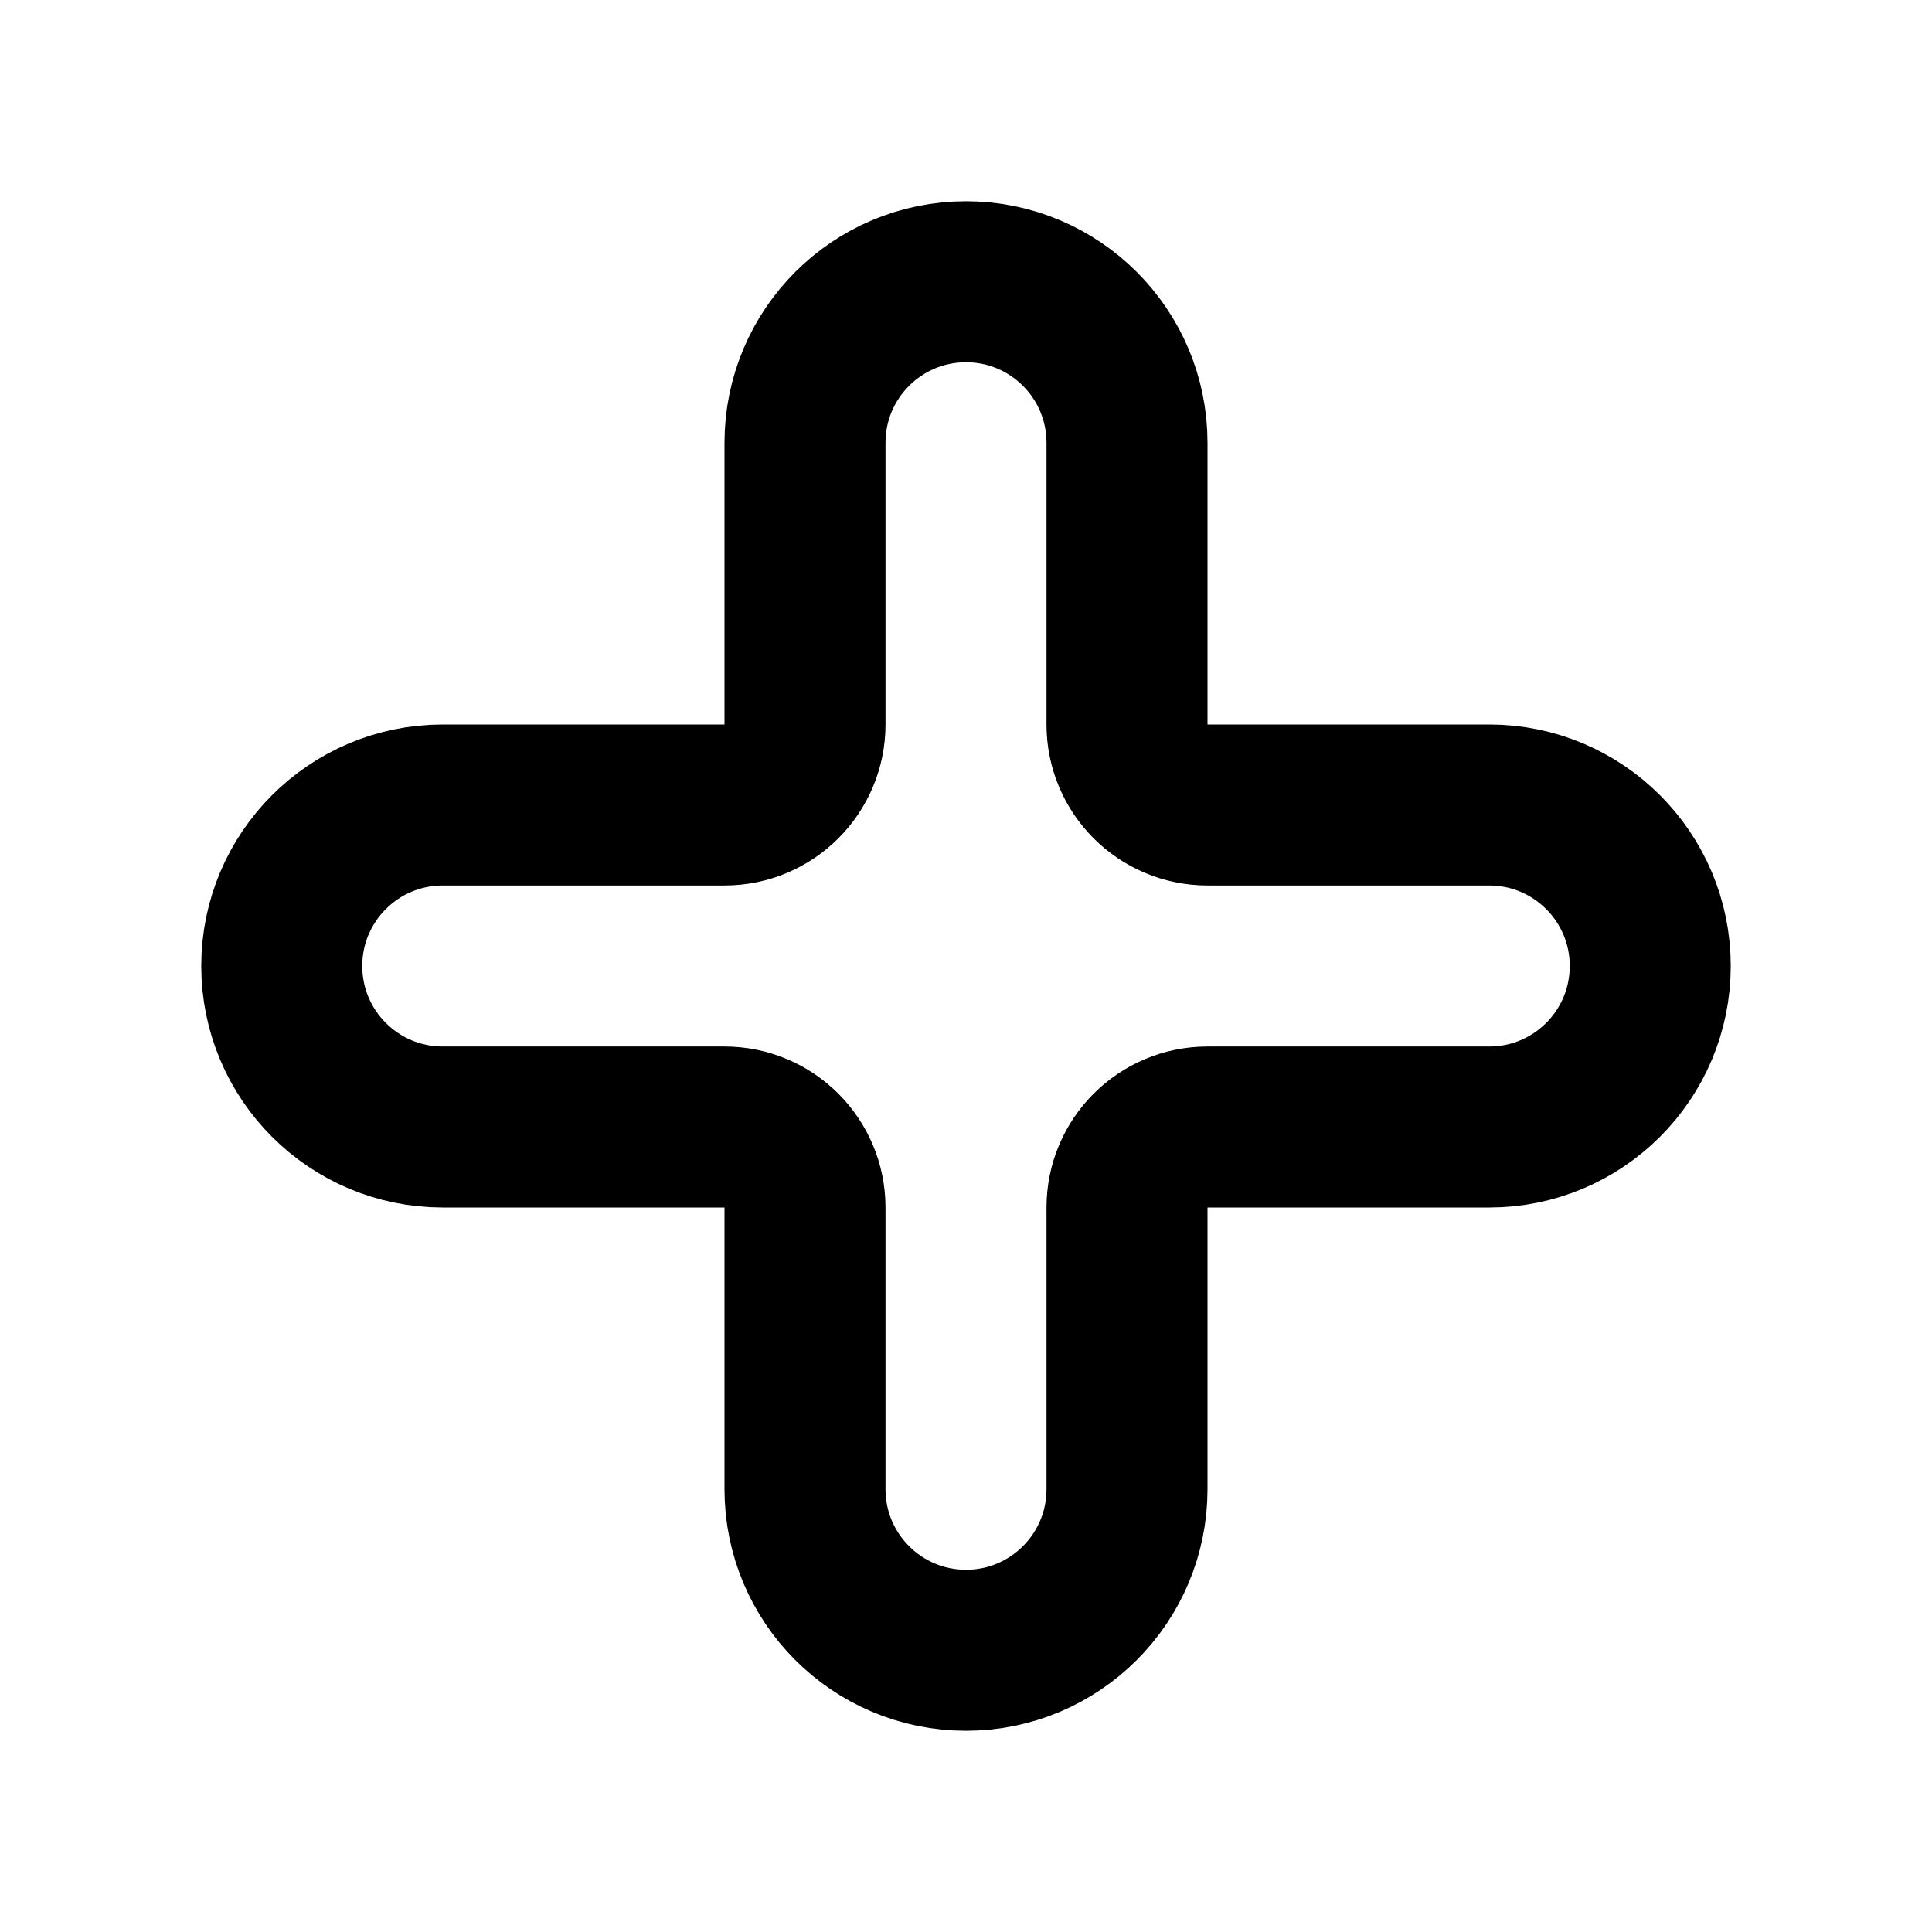
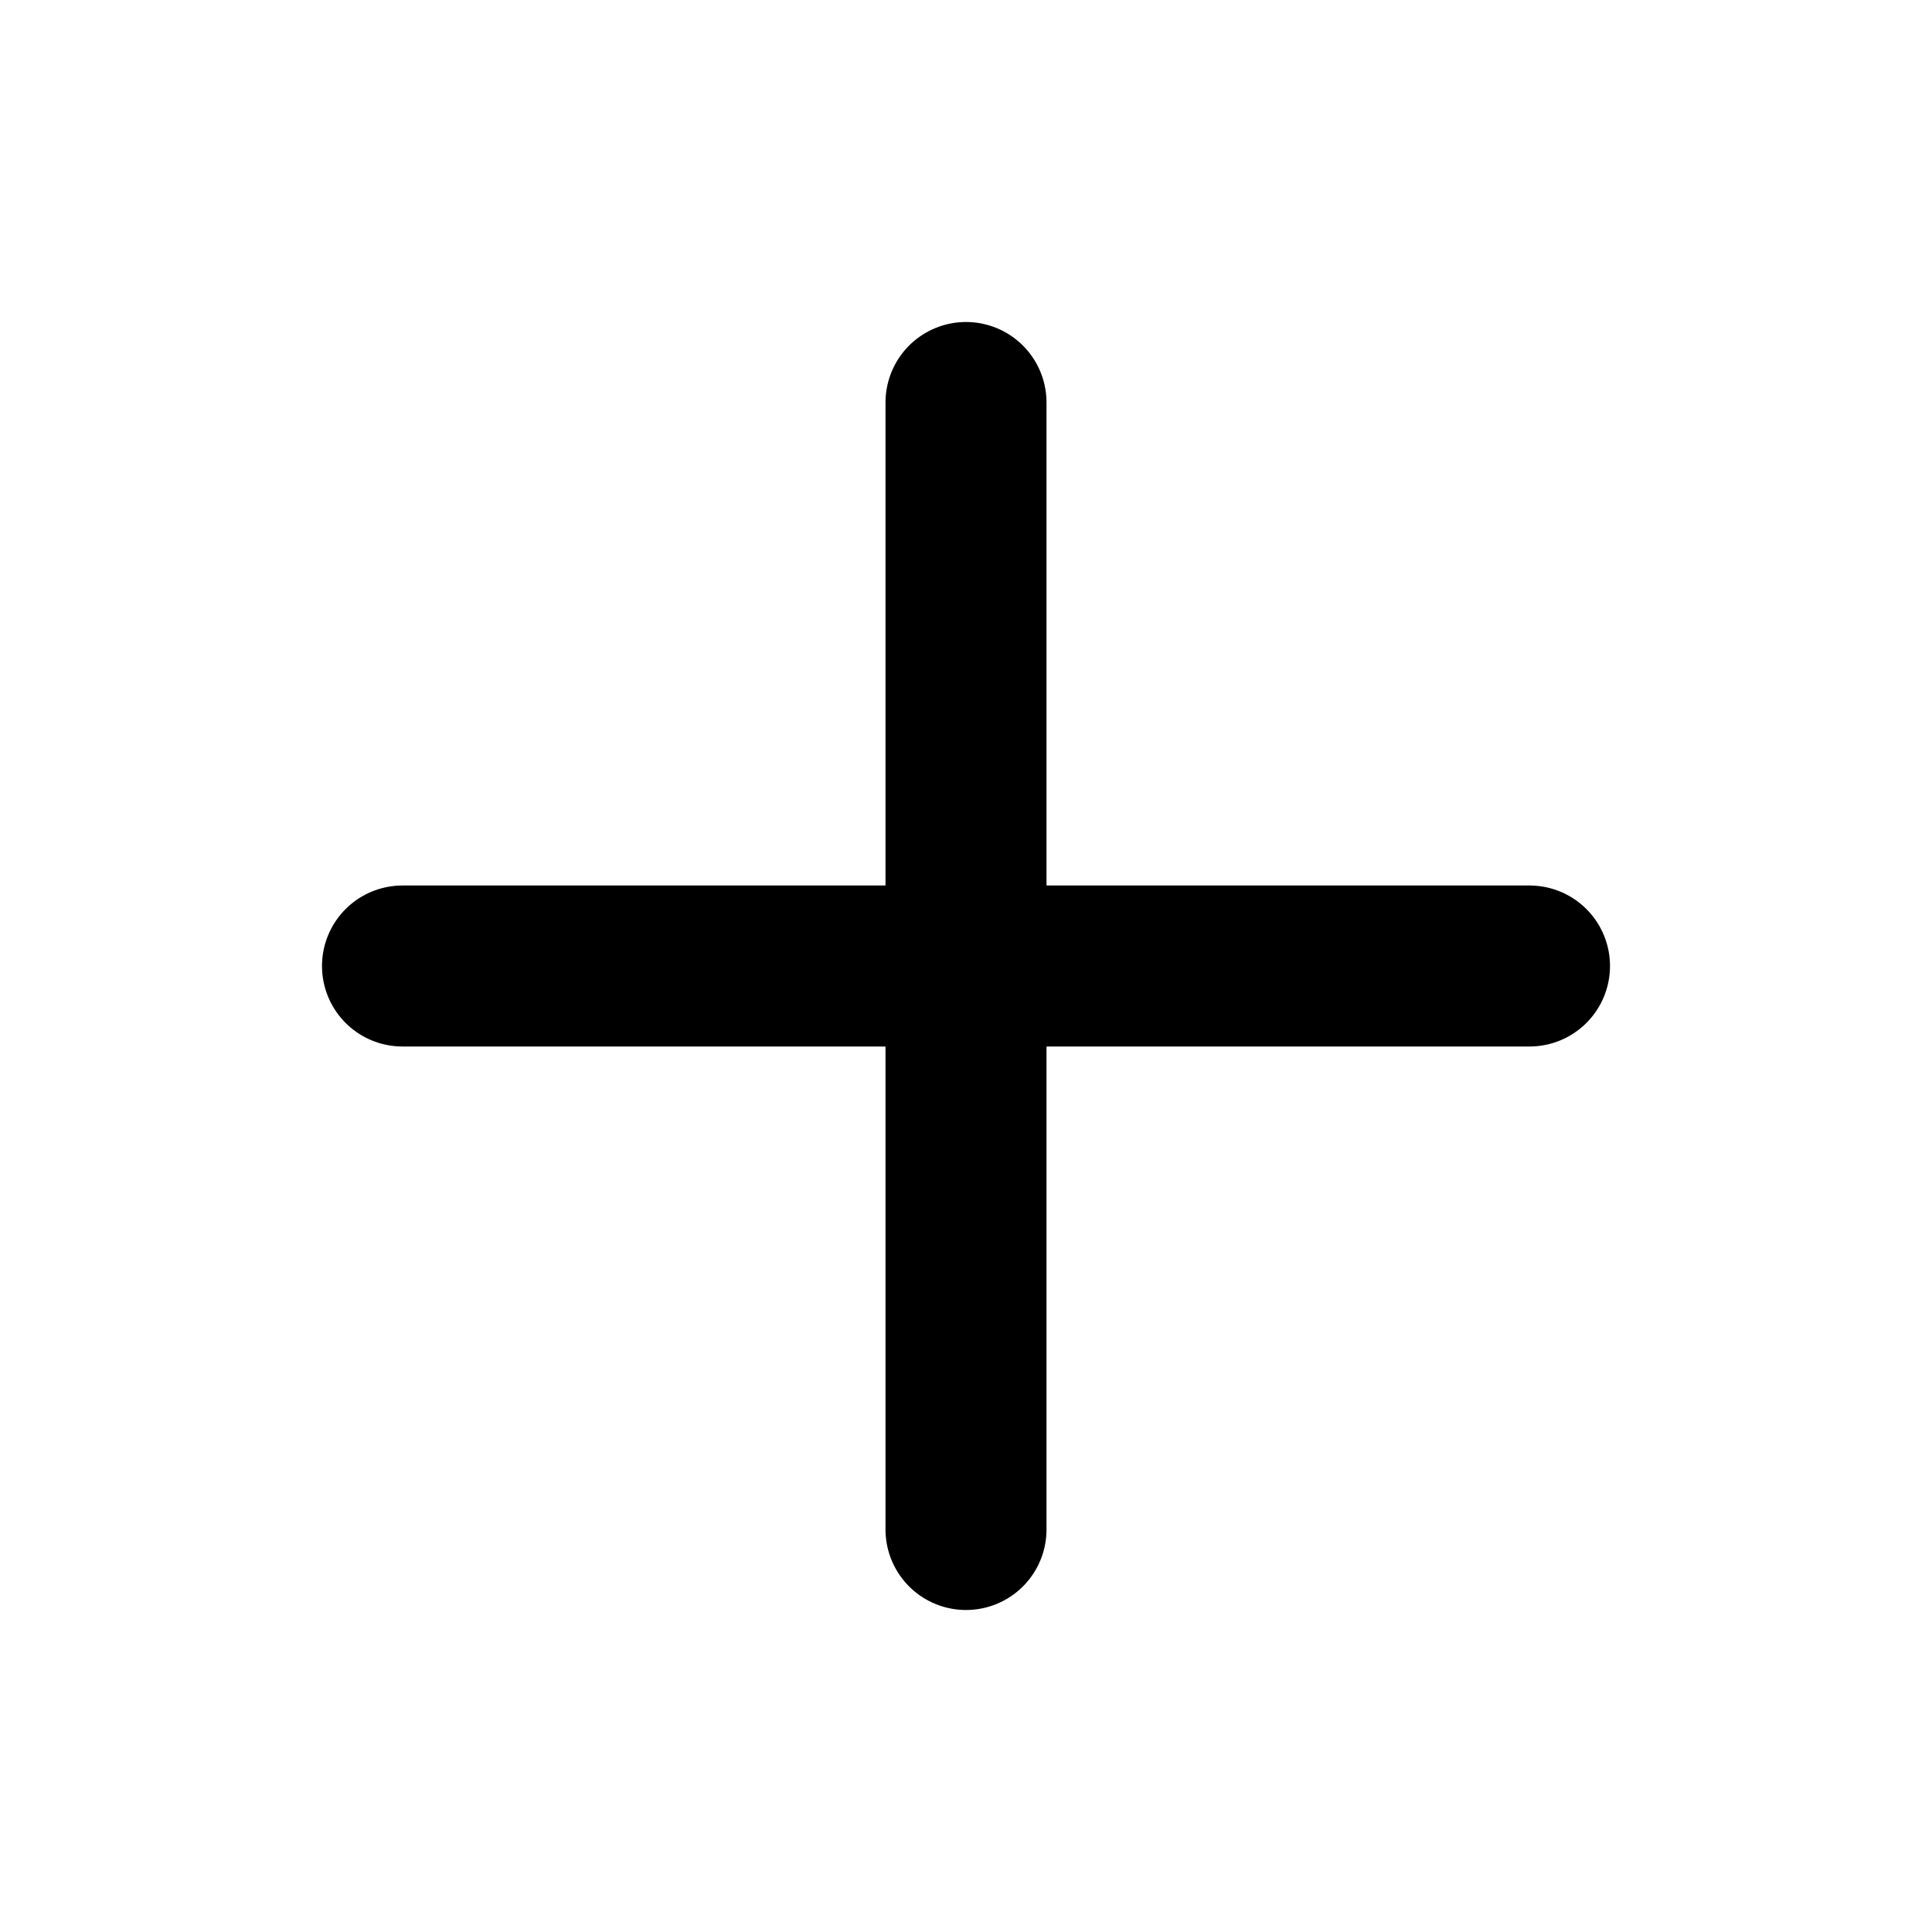
<svg xmlns="http://www.w3.org/2000/svg" width="24" height="24" viewBox="0 0 24 24" fill="none">
-   <path class="plus" stroke="currentColor" stroke-width="2" d="M14 5.5a2 2 0 1 0-4 0V9a1 1 0 0 1-1 1H5.5a2 2 0 1 0 0 4H9a1 1 0 0 1 1 1v3.5a2 2 0 1 0 4 0V15a1 1 0 0 1 1-1h3.5a2 2 0 1 0 0-4H15a1 1 0 0 1-1-1z" />
+   <path class="plus" stroke="currentColor" stroke-linecap="round" stroke-width="2" d="M5 12h14m-7 7V5" />
</svg>
